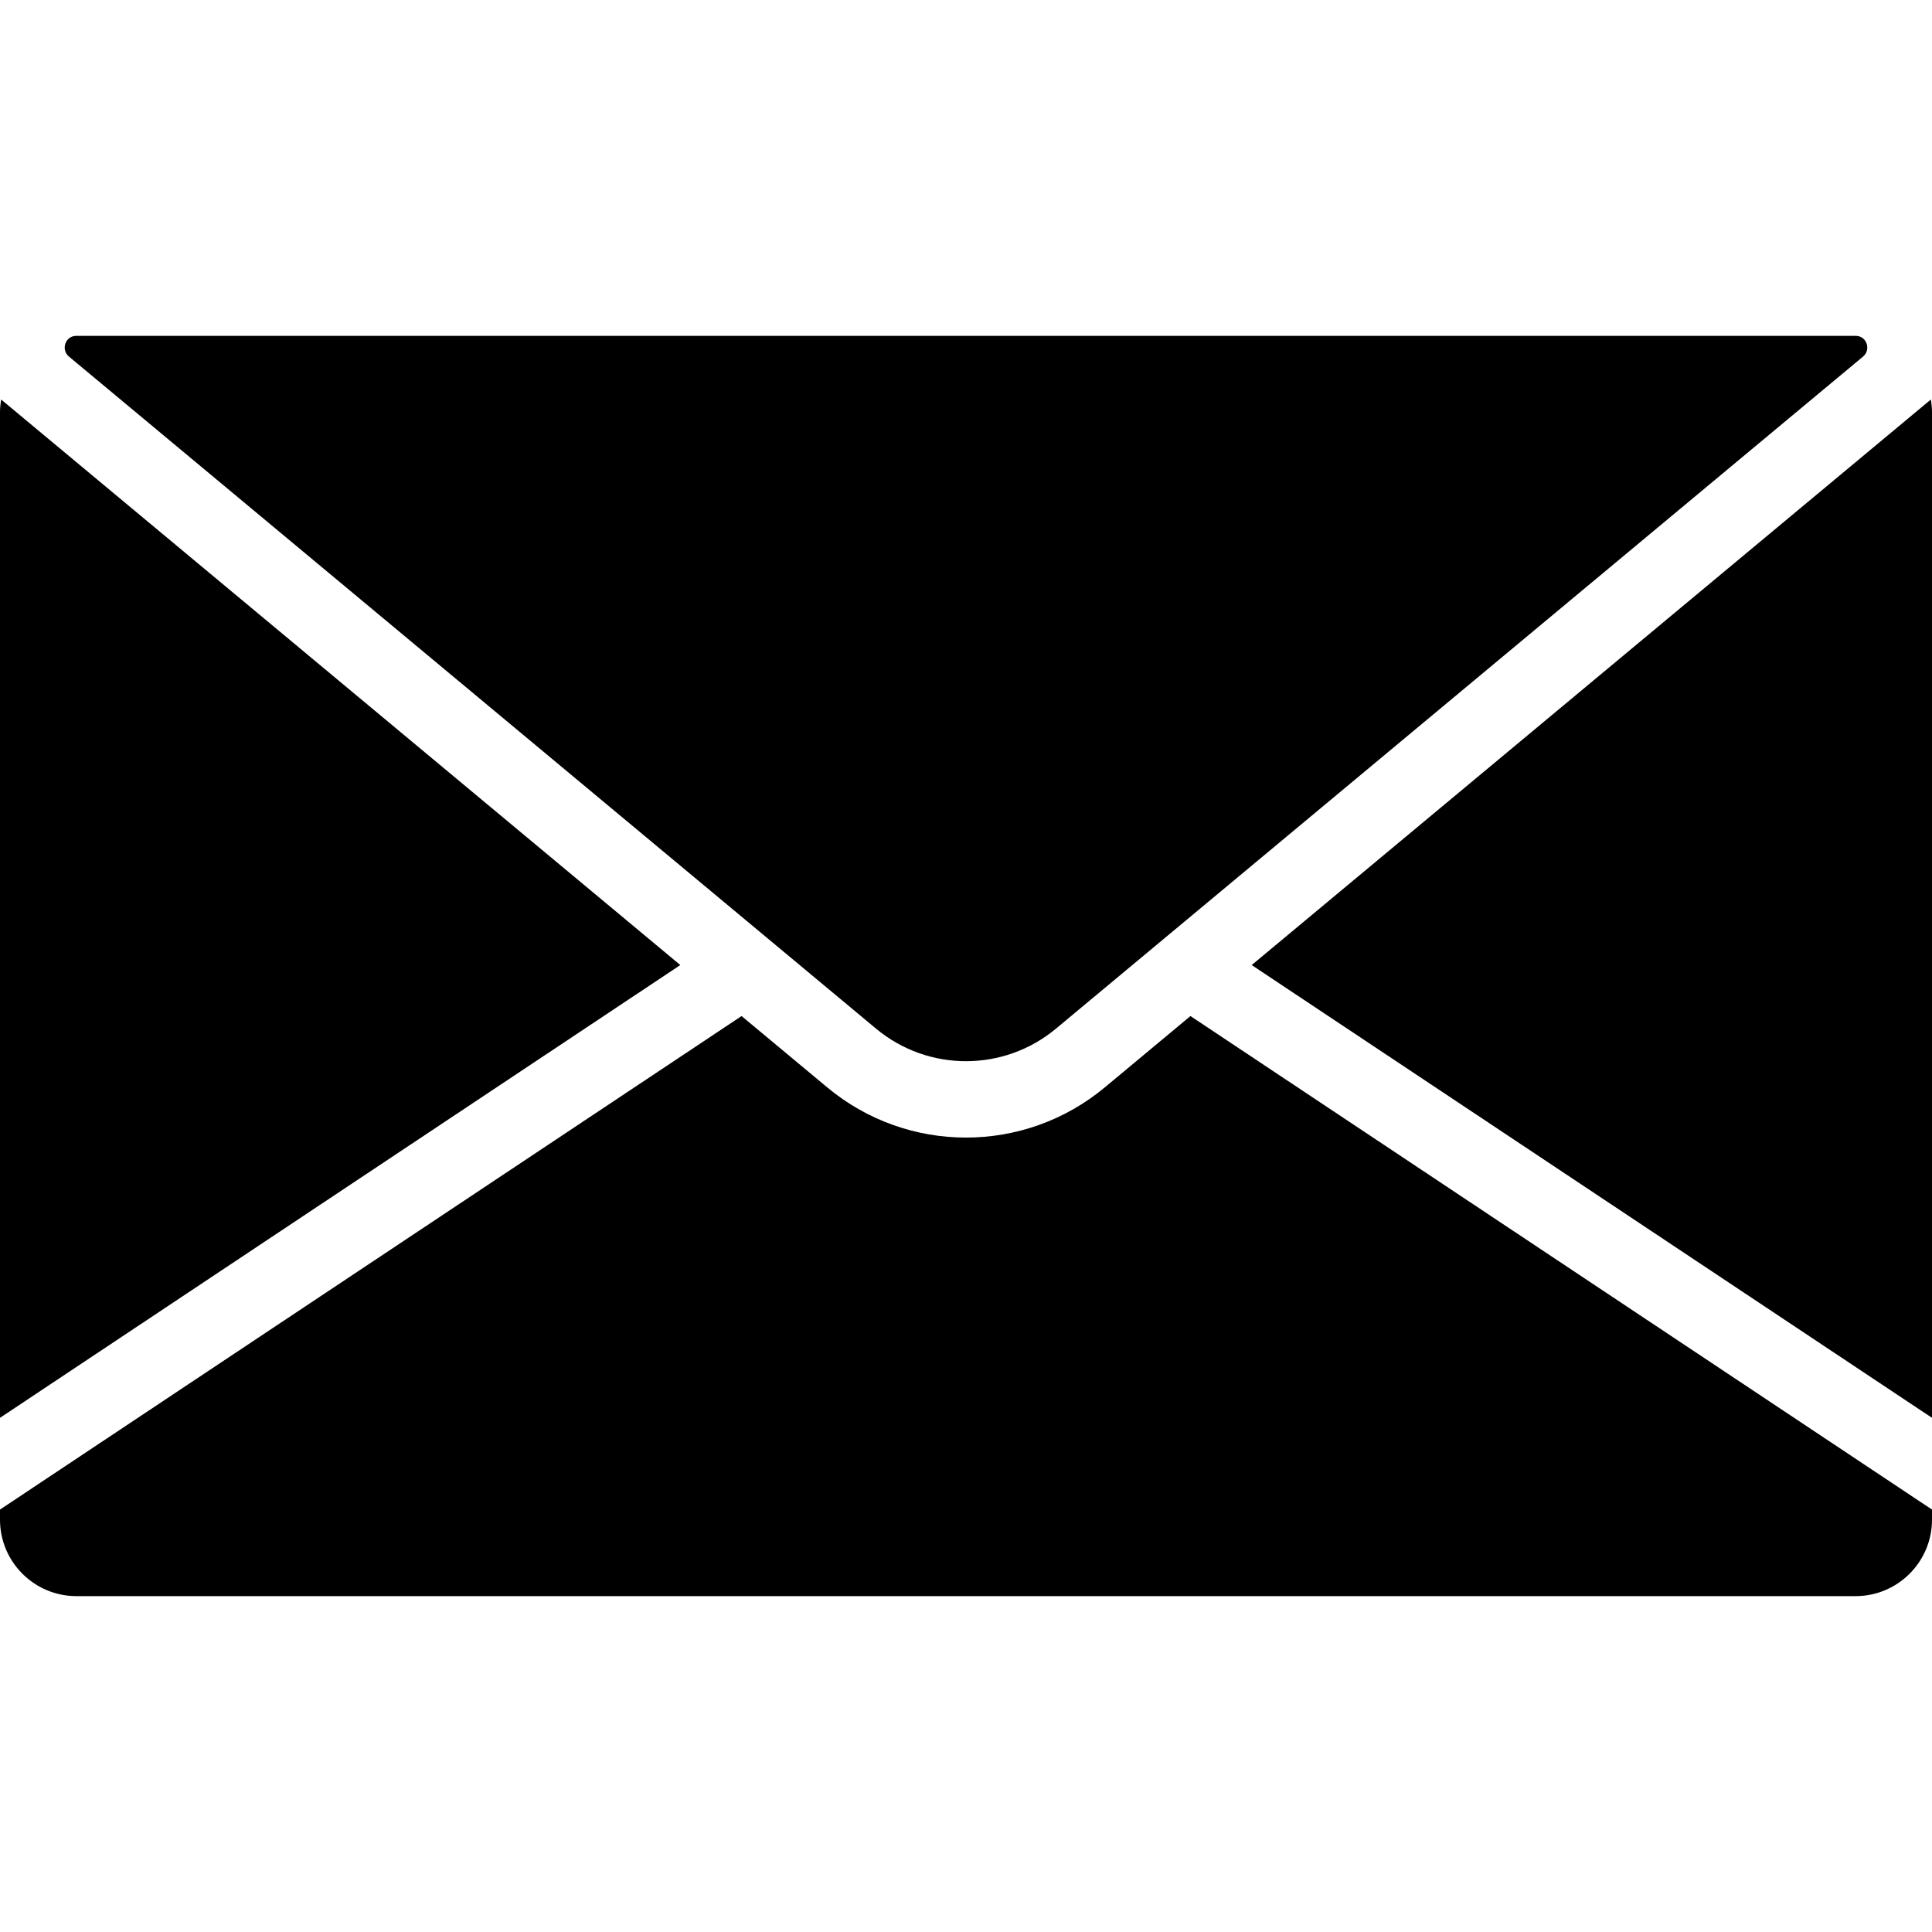
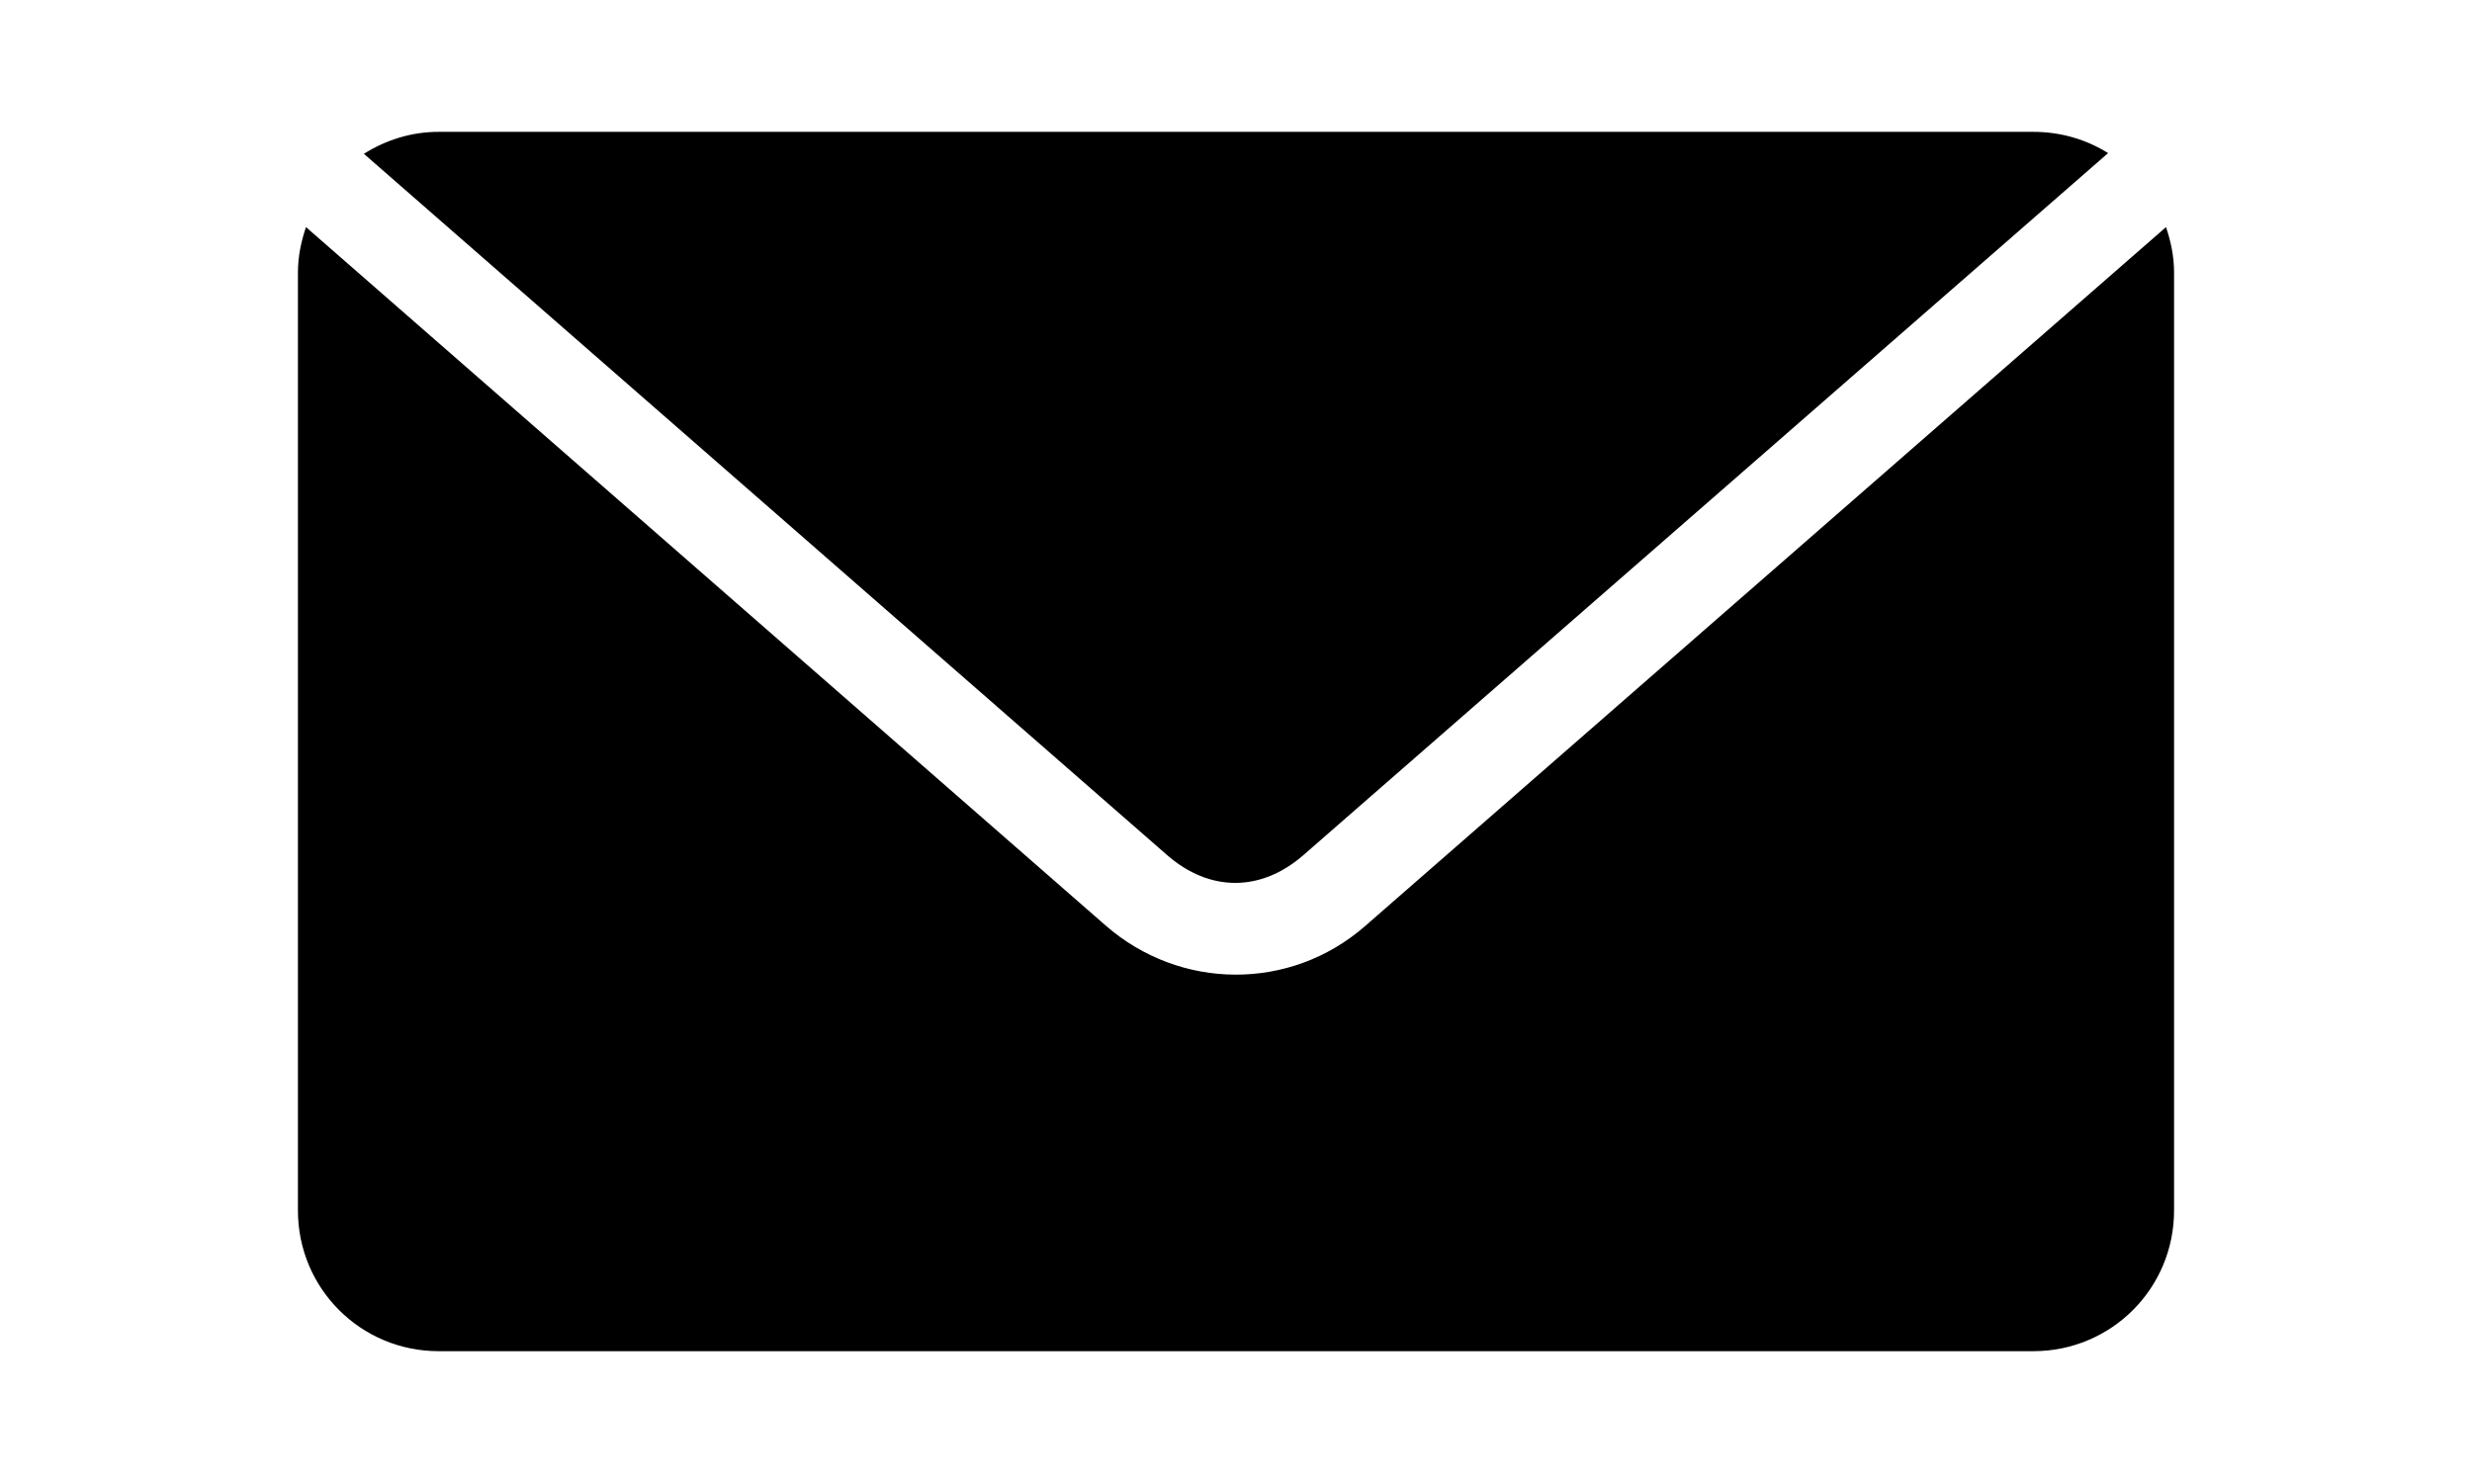
- <svg xmlns="http://www.w3.org/2000/svg" version="1.1" id="Capa_1" x="0px" y="0px" viewBox="0 0 512 512" style="enable-background:new 0 0 512 512;" xml:space="preserve">
-   <g>
-     <g>
-       <path d="M511.695,105.876L331.709,255.751L512,375.738V109.254C512,108.102,511.881,106.978,511.695,105.876z" />
-     </g>
+ <svg xmlns="http://www.w3.org/2000/svg" version="1.1" id="Layer_1" x="0px" y="0px" width="992.129px" height="595.281px" viewBox="0 0 992.129 595.281" enable-background="new 0 0 992.129 595.281" xml:space="preserve">
+   <g transform="translate(0,-952.3622)">
+     <path d="M176.049,1005.283c-11.1,0-21.289,3.335-30.001,8.824l322.369,281.485c17.035,14.881,37.647,14.881,54.709,0   l322.957-281.78c-8.682-5.433-18.961-8.529-30.001-8.529H176.049z M122.81,1043.521c-1.955,5.742-3.235,11.816-3.235,18.236v376.49   c0,31.287,25.188,56.475,56.473,56.475h640.033c31.287,0,56.473-25.188,56.473-56.475v-376.49c0-6.42-1.277-12.496-3.235-18.236   l-321.486,280.602c-29.951,26.122-74.18,25.867-104.124-0.293L122.81,1043.523V1043.521z" />
  </g>
-   <g>
-     <g>
-       <path d="M315.48,269.264l-22.689,18.893c-10.659,8.876-23.725,13.314-36.79,13.314s-26.132-4.438-36.79-13.314l-22.689-18.893    L0,400.053v2.694c0,11.161,9.081,20.242,20.242,20.242h471.515c11.161,0,20.242-9.081,20.242-20.242v-2.694L315.48,269.264z" />
-     </g>
-   </g>
-   <g>
-     <g>
-       <path d="M491.832,89.012c-0.025,0-0.05,0-0.074,0H20.242c-0.025,0-0.049,0-0.074,0c-2.858,0.011-4.095,3.652-1.899,5.481    L203.55,248.777c0.022,0.018,0.044,0.037,0.066,0.055l28.547,23.771c13.812,11.502,33.863,11.502,47.675,0l213.893-178.11    C495.927,92.663,494.689,89.022,491.832,89.012z" />
-     </g>
-   </g>
-   <g>
-     <g>
-       <path d="M0.305,105.876C0.119,106.978,0,108.1,0,109.254v266.484l180.291-119.988L0.305,105.876z" />
-     </g>
-   </g>
-   <g>
- </g>
-   <g>
- </g>
-   <g>
- </g>
-   <g>
- </g>
-   <g>
- </g>
-   <g>
- </g>
-   <g>
- </g>
-   <g>
- </g>
-   <g>
- </g>
-   <g>
- </g>
-   <g>
- </g>
-   <g>
- </g>
-   <g>
- </g>
-   <g>
- </g>
-   <g>
- </g>
</svg>
